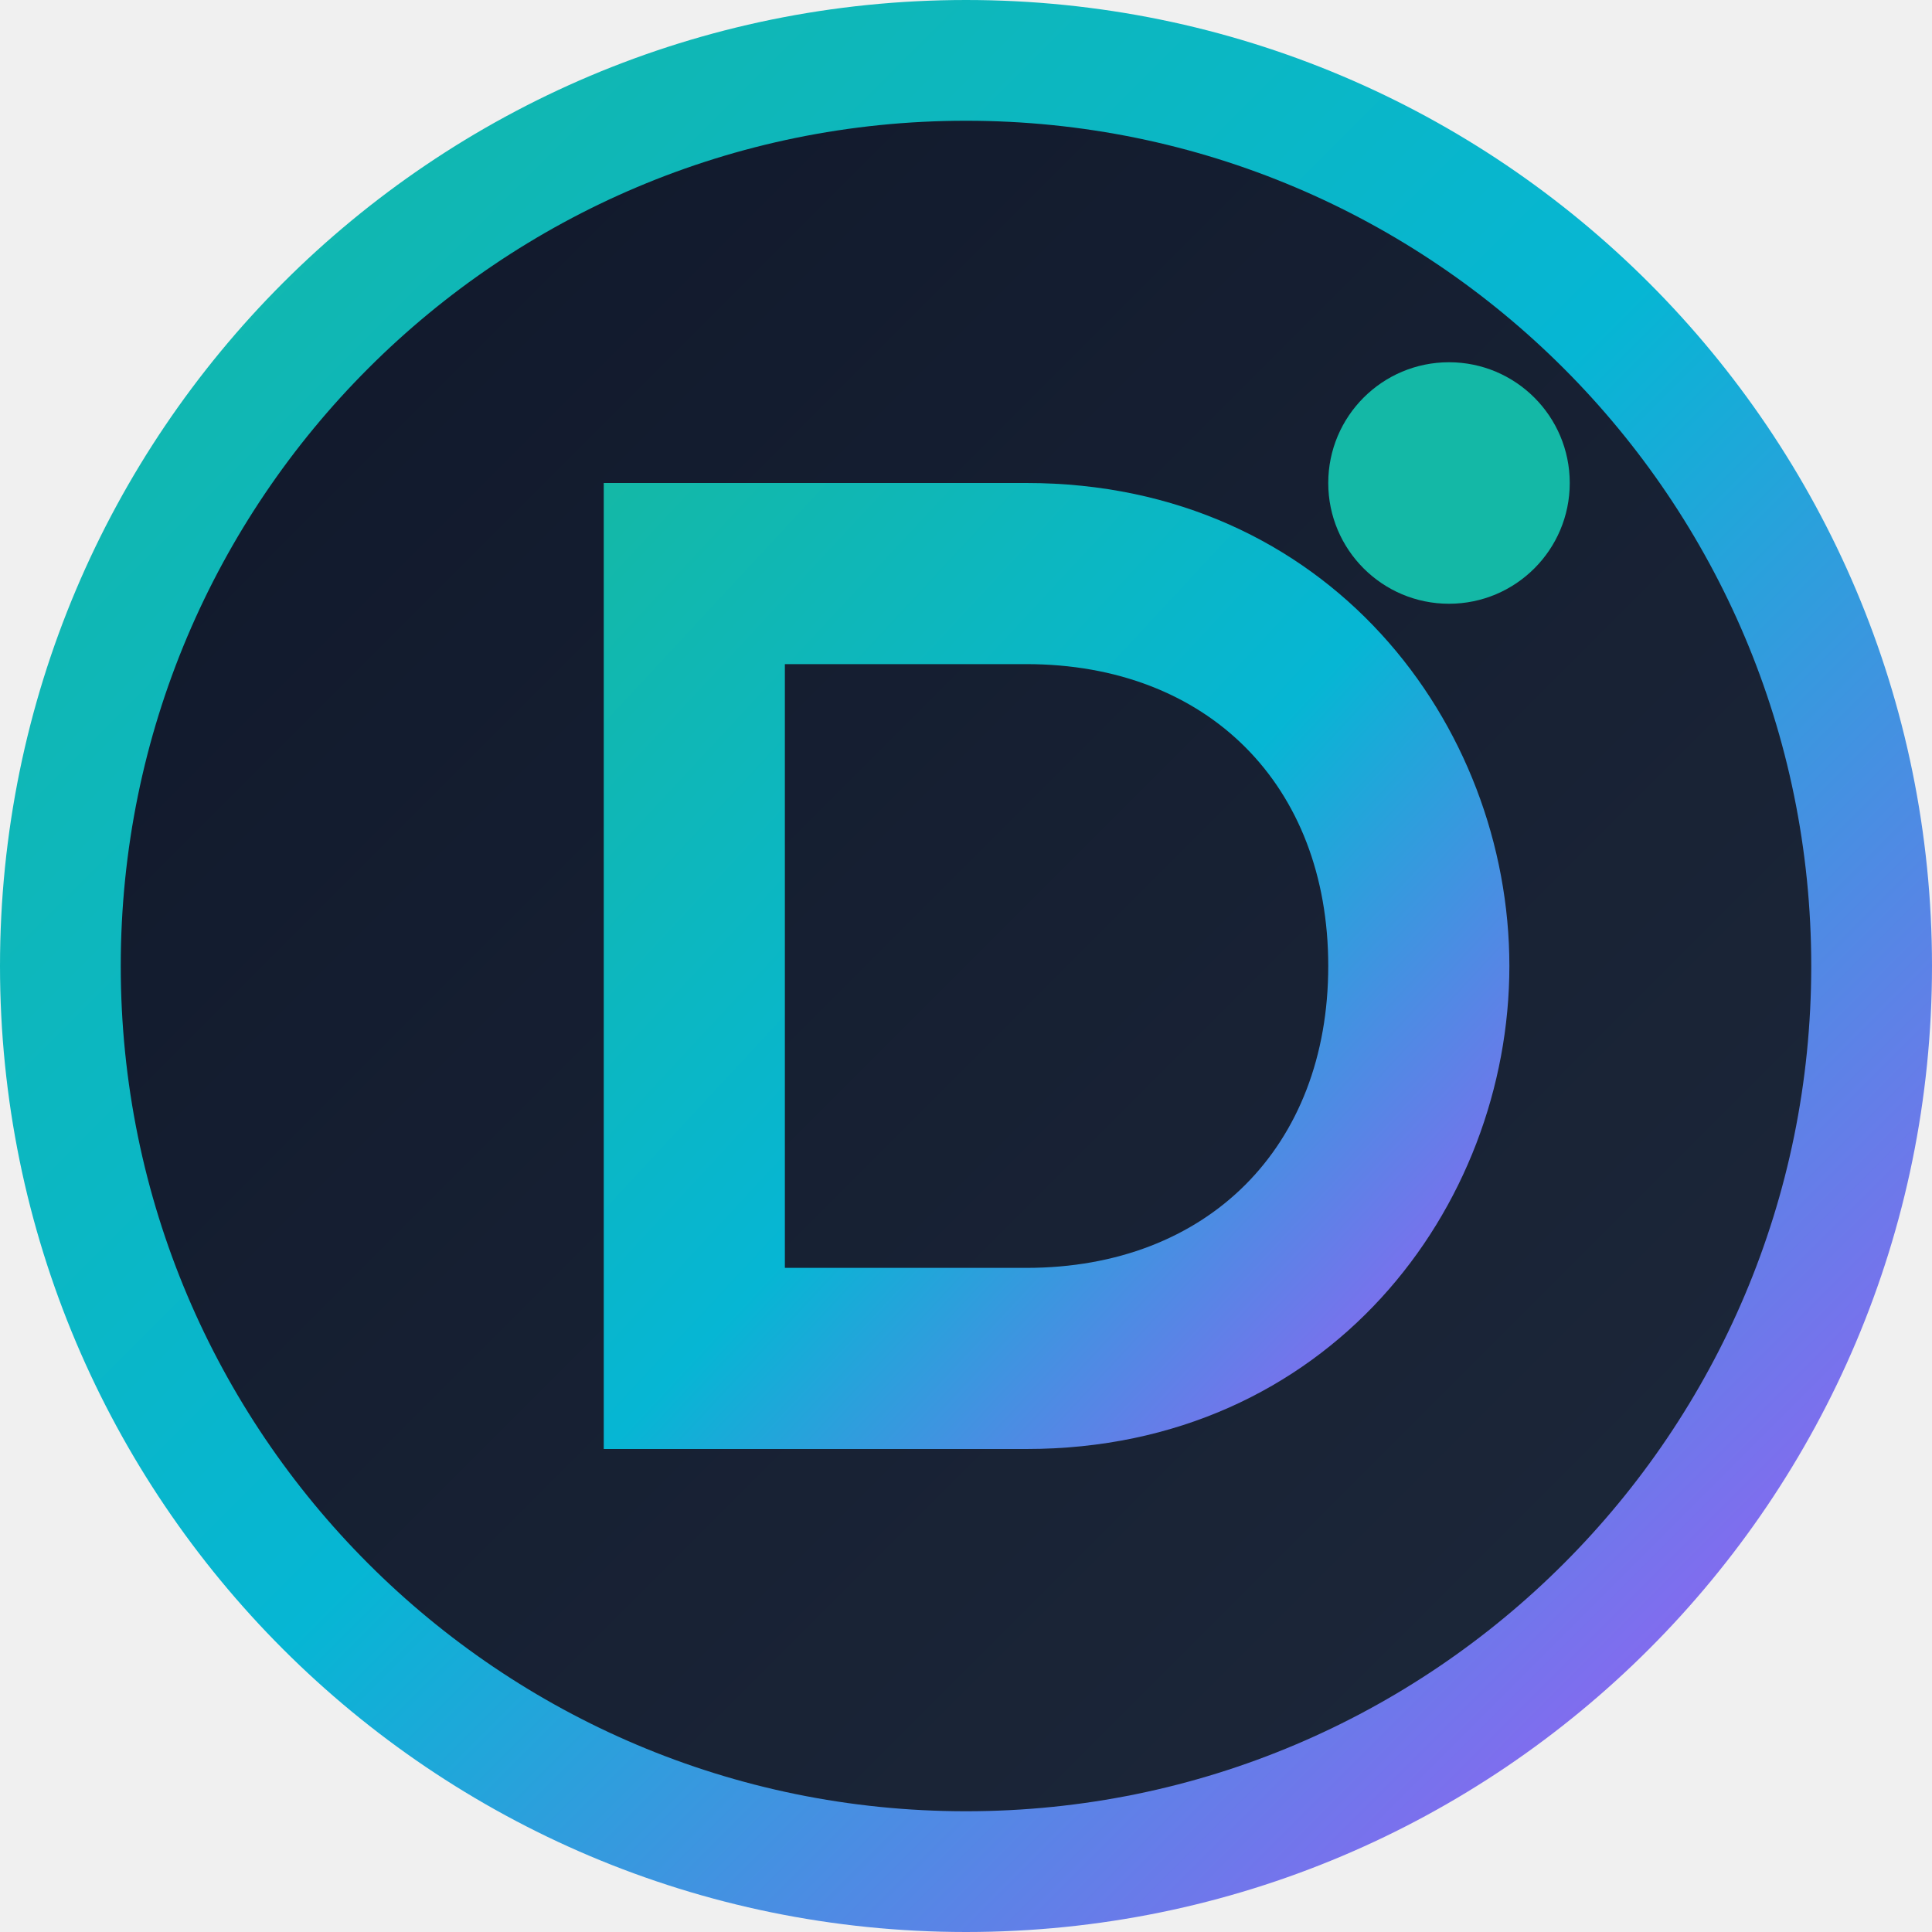
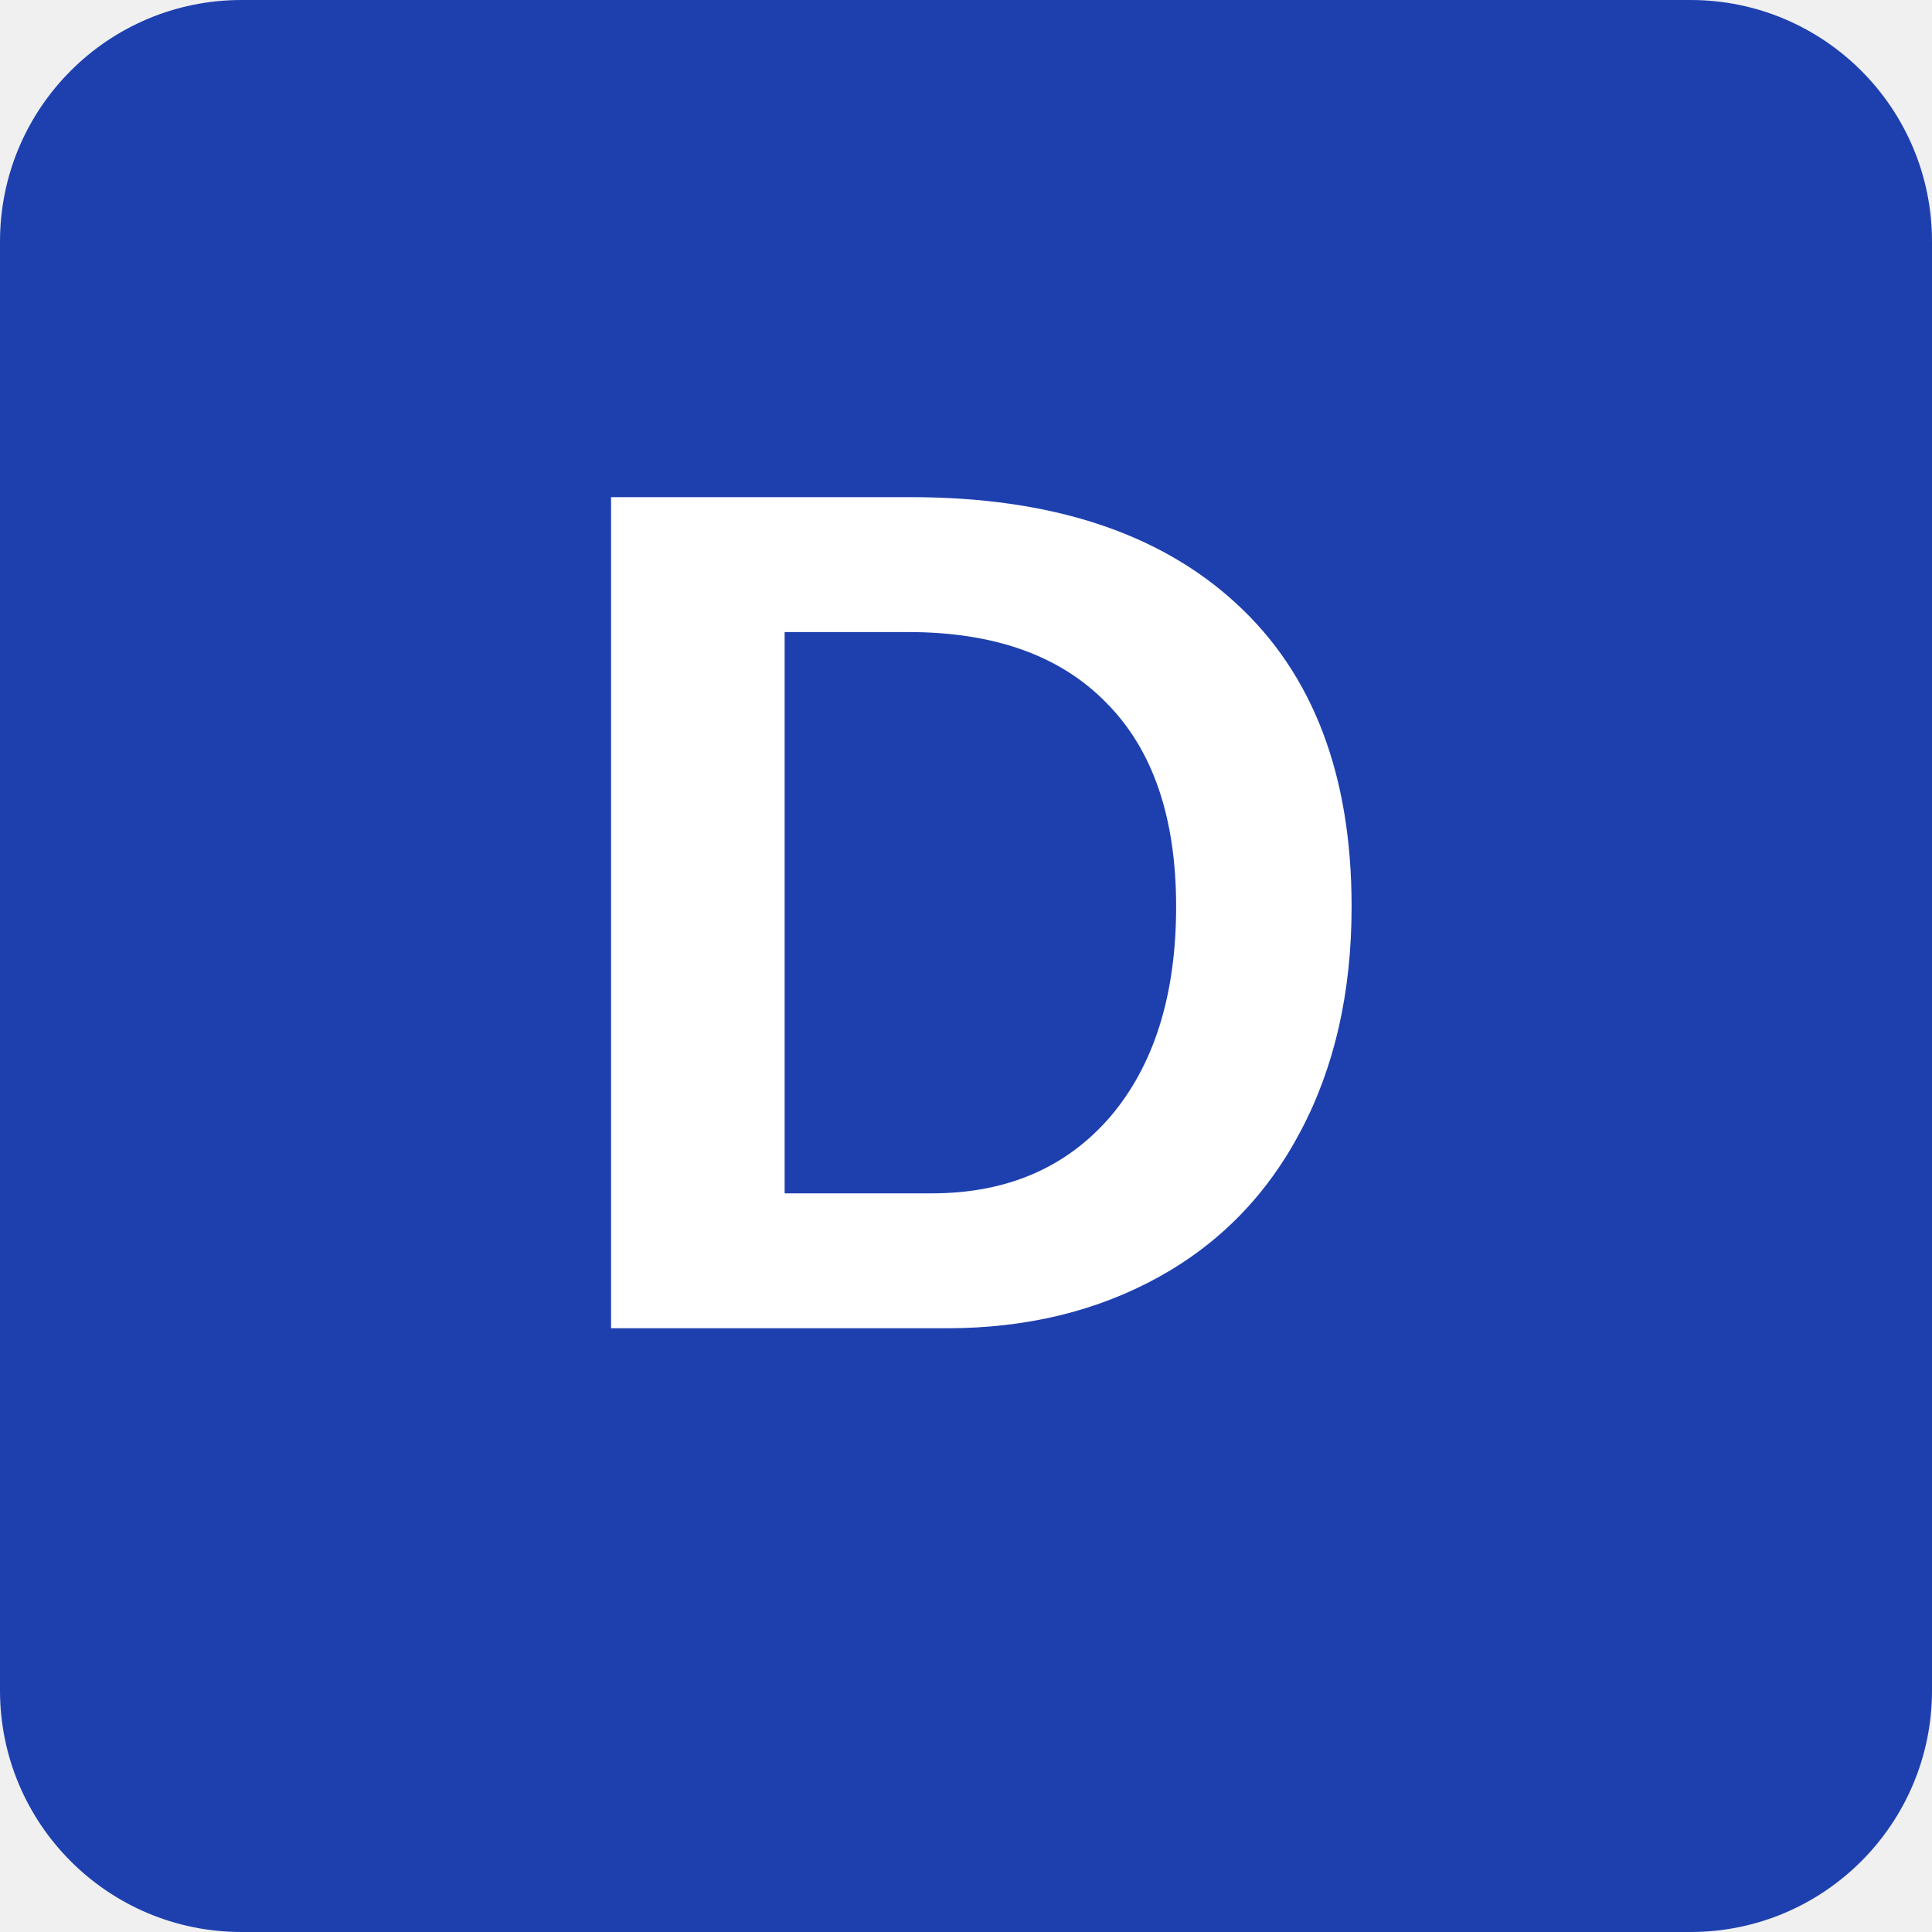
- <svg xmlns="http://www.w3.org/2000/svg" viewBox="0 0 32 32">
-   <defs>
-     <linearGradient id="grad1" x1="0%" y1="0%" x2="100%" y2="100%">
-       <stop offset="0%" style="stop-color:#14b8a6;stop-opacity:1" />
-       <stop offset="50%" style="stop-color:#06b6d4;stop-opacity:1" />
-       <stop offset="100%" style="stop-color:#a855f7;stop-opacity:1" />
-     </linearGradient>
-     <linearGradient id="grad2" x1="0%" y1="0%" x2="100%" y2="100%">
-       <stop offset="0%" style="stop-color:#0f172a;stop-opacity:1" />
-       <stop offset="100%" style="stop-color:#1e293b;stop-opacity:1" />
-     </linearGradient>
-   </defs>
-   <circle cx="16" cy="16" r="15" fill="url(#grad2)" stroke="url(#grad1)" stroke-width="2" />
-   <path d="M10 8 L10 24 L17 24 C22 24 25 20 25 16 C25 12 22 8 17 8 Z M13 11 L17 11 C20 11 22 13 22 16 C22 19 20 21 17 21 L13 21 Z" fill="url(#grad1)" />
-   <circle cx="24" cy="8" r="2" fill="#14b8a6" />
+ <svg xmlns="http://www.w3.org/2000/svg" width="32" height="32" viewBox="0 0 32 32" fill="none">
+   <rect width="32" height="32" rx="4" fill="#1e40af" />
+   <text x="16" y="22" font-family="Arial, sans-serif" font-size="20" font-weight="bold" fill="white" text-anchor="middle">D</text>
</svg>
